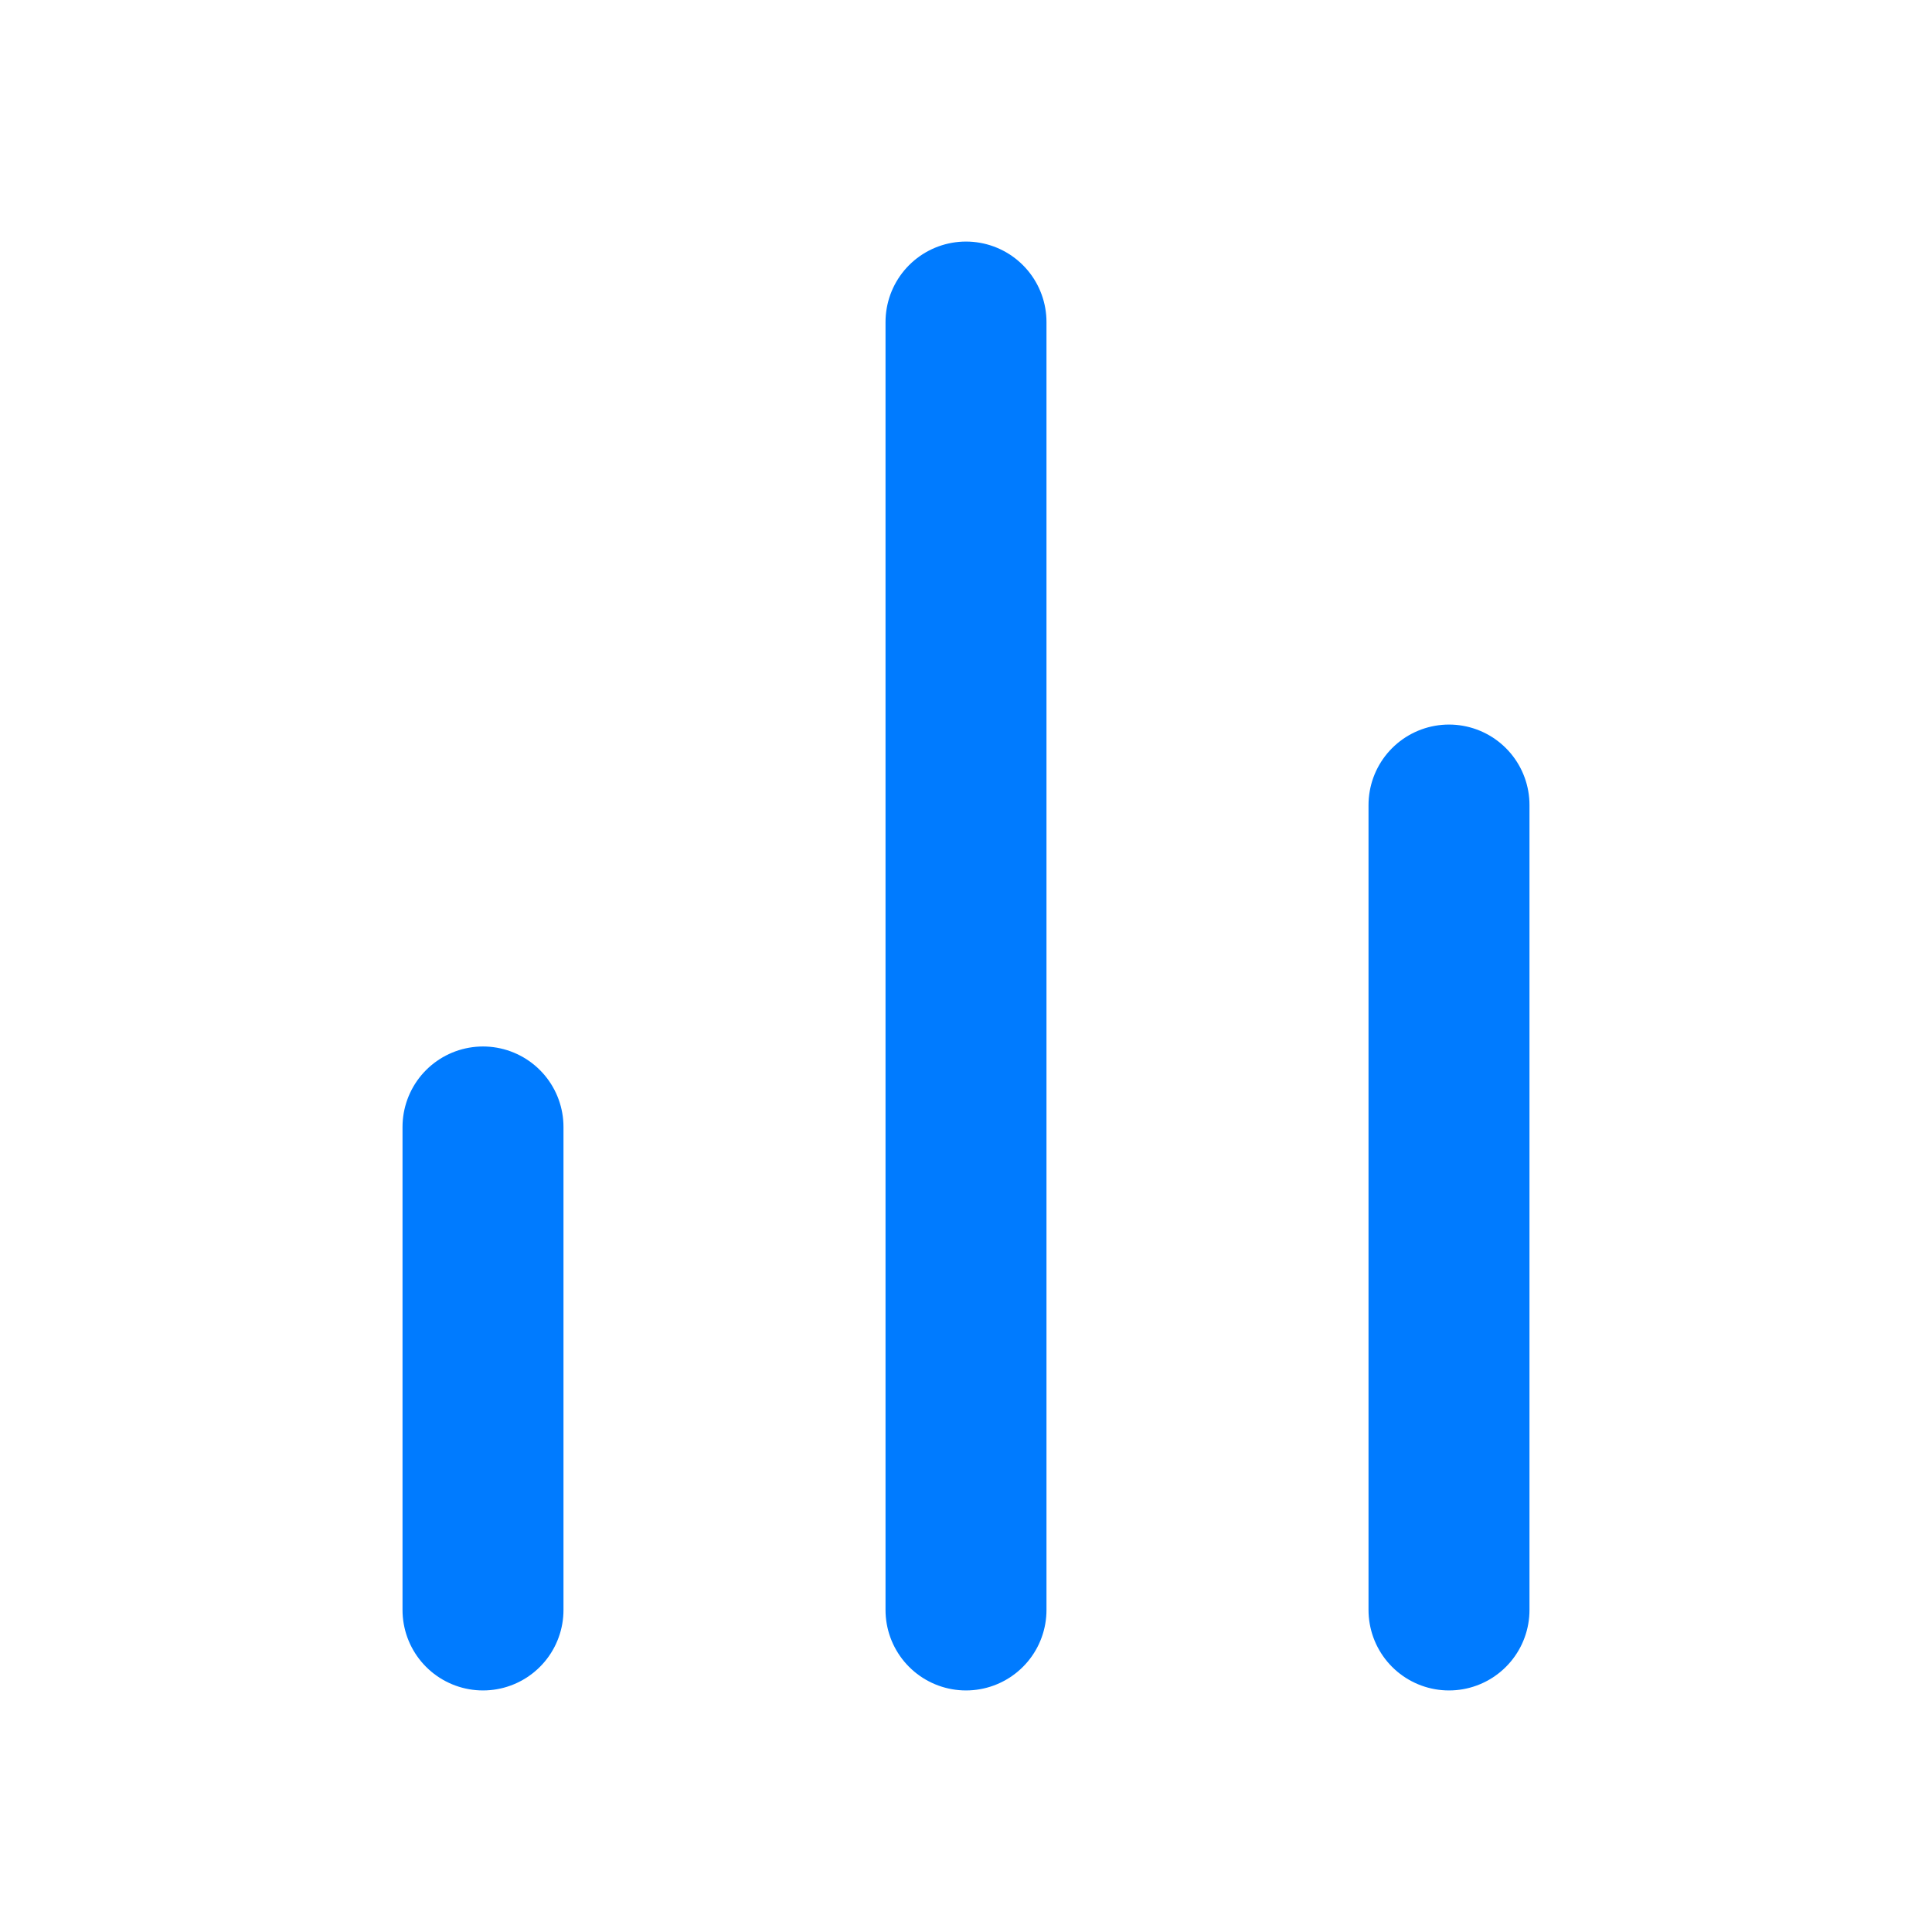
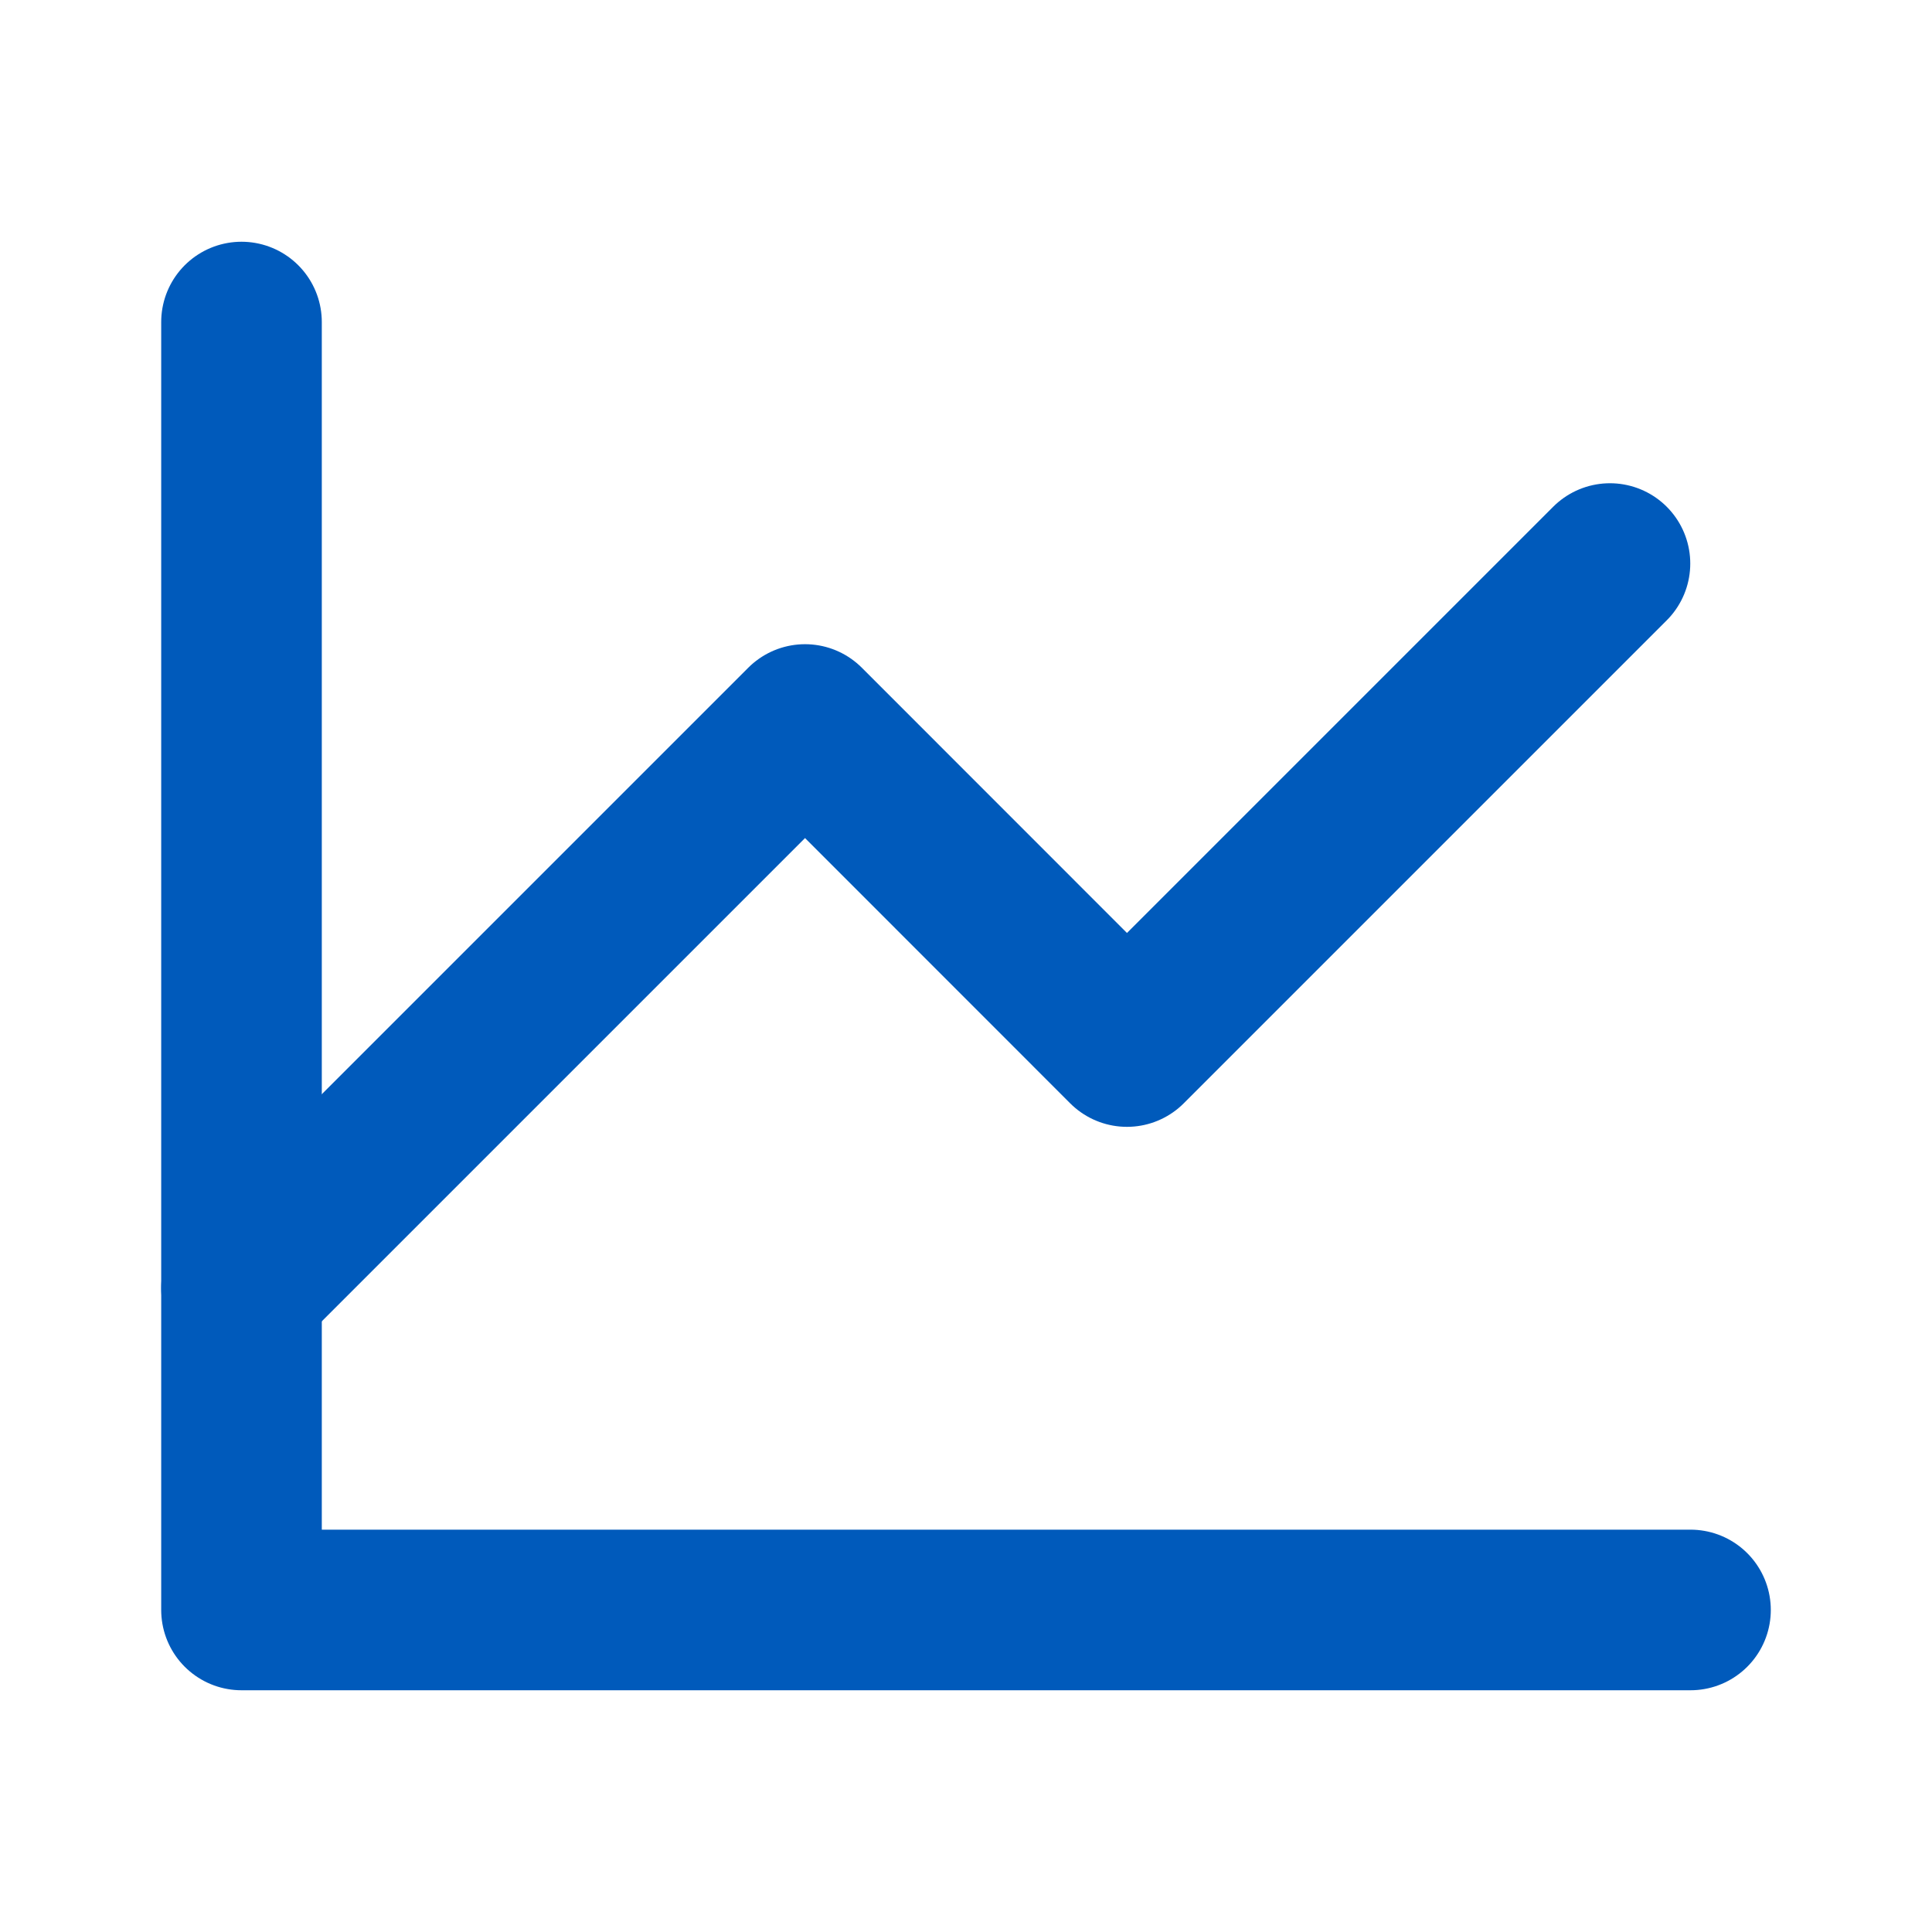
<svg xmlns="http://www.w3.org/2000/svg" width="16" height="16" viewBox="0 0 16 16" fill="none">
-   <path d="M12 13.333V6.667" stroke="#007BFF" stroke-width="1.333" stroke-linecap="round" stroke-linejoin="round" />
-   <path d="M8 13.333V2.667" stroke="#007BFF" stroke-width="1.333" stroke-linecap="round" stroke-linejoin="round" />
-   <path d="M4 13.333V9.333" stroke="#007BFF" stroke-width="1.333" stroke-linecap="round" stroke-linejoin="round" />
+   <path d="M14 13.333H2V2.667" stroke="#005ABB" stroke-width="1.33" stroke-linecap="round" stroke-linejoin="round" />
+   <path d="M13.333 4.667 9.333 8.667 6.667 6 2 10.667" stroke="#005ABB" stroke-width="1.33" stroke-linecap="round" stroke-linejoin="round" />
</svg>
